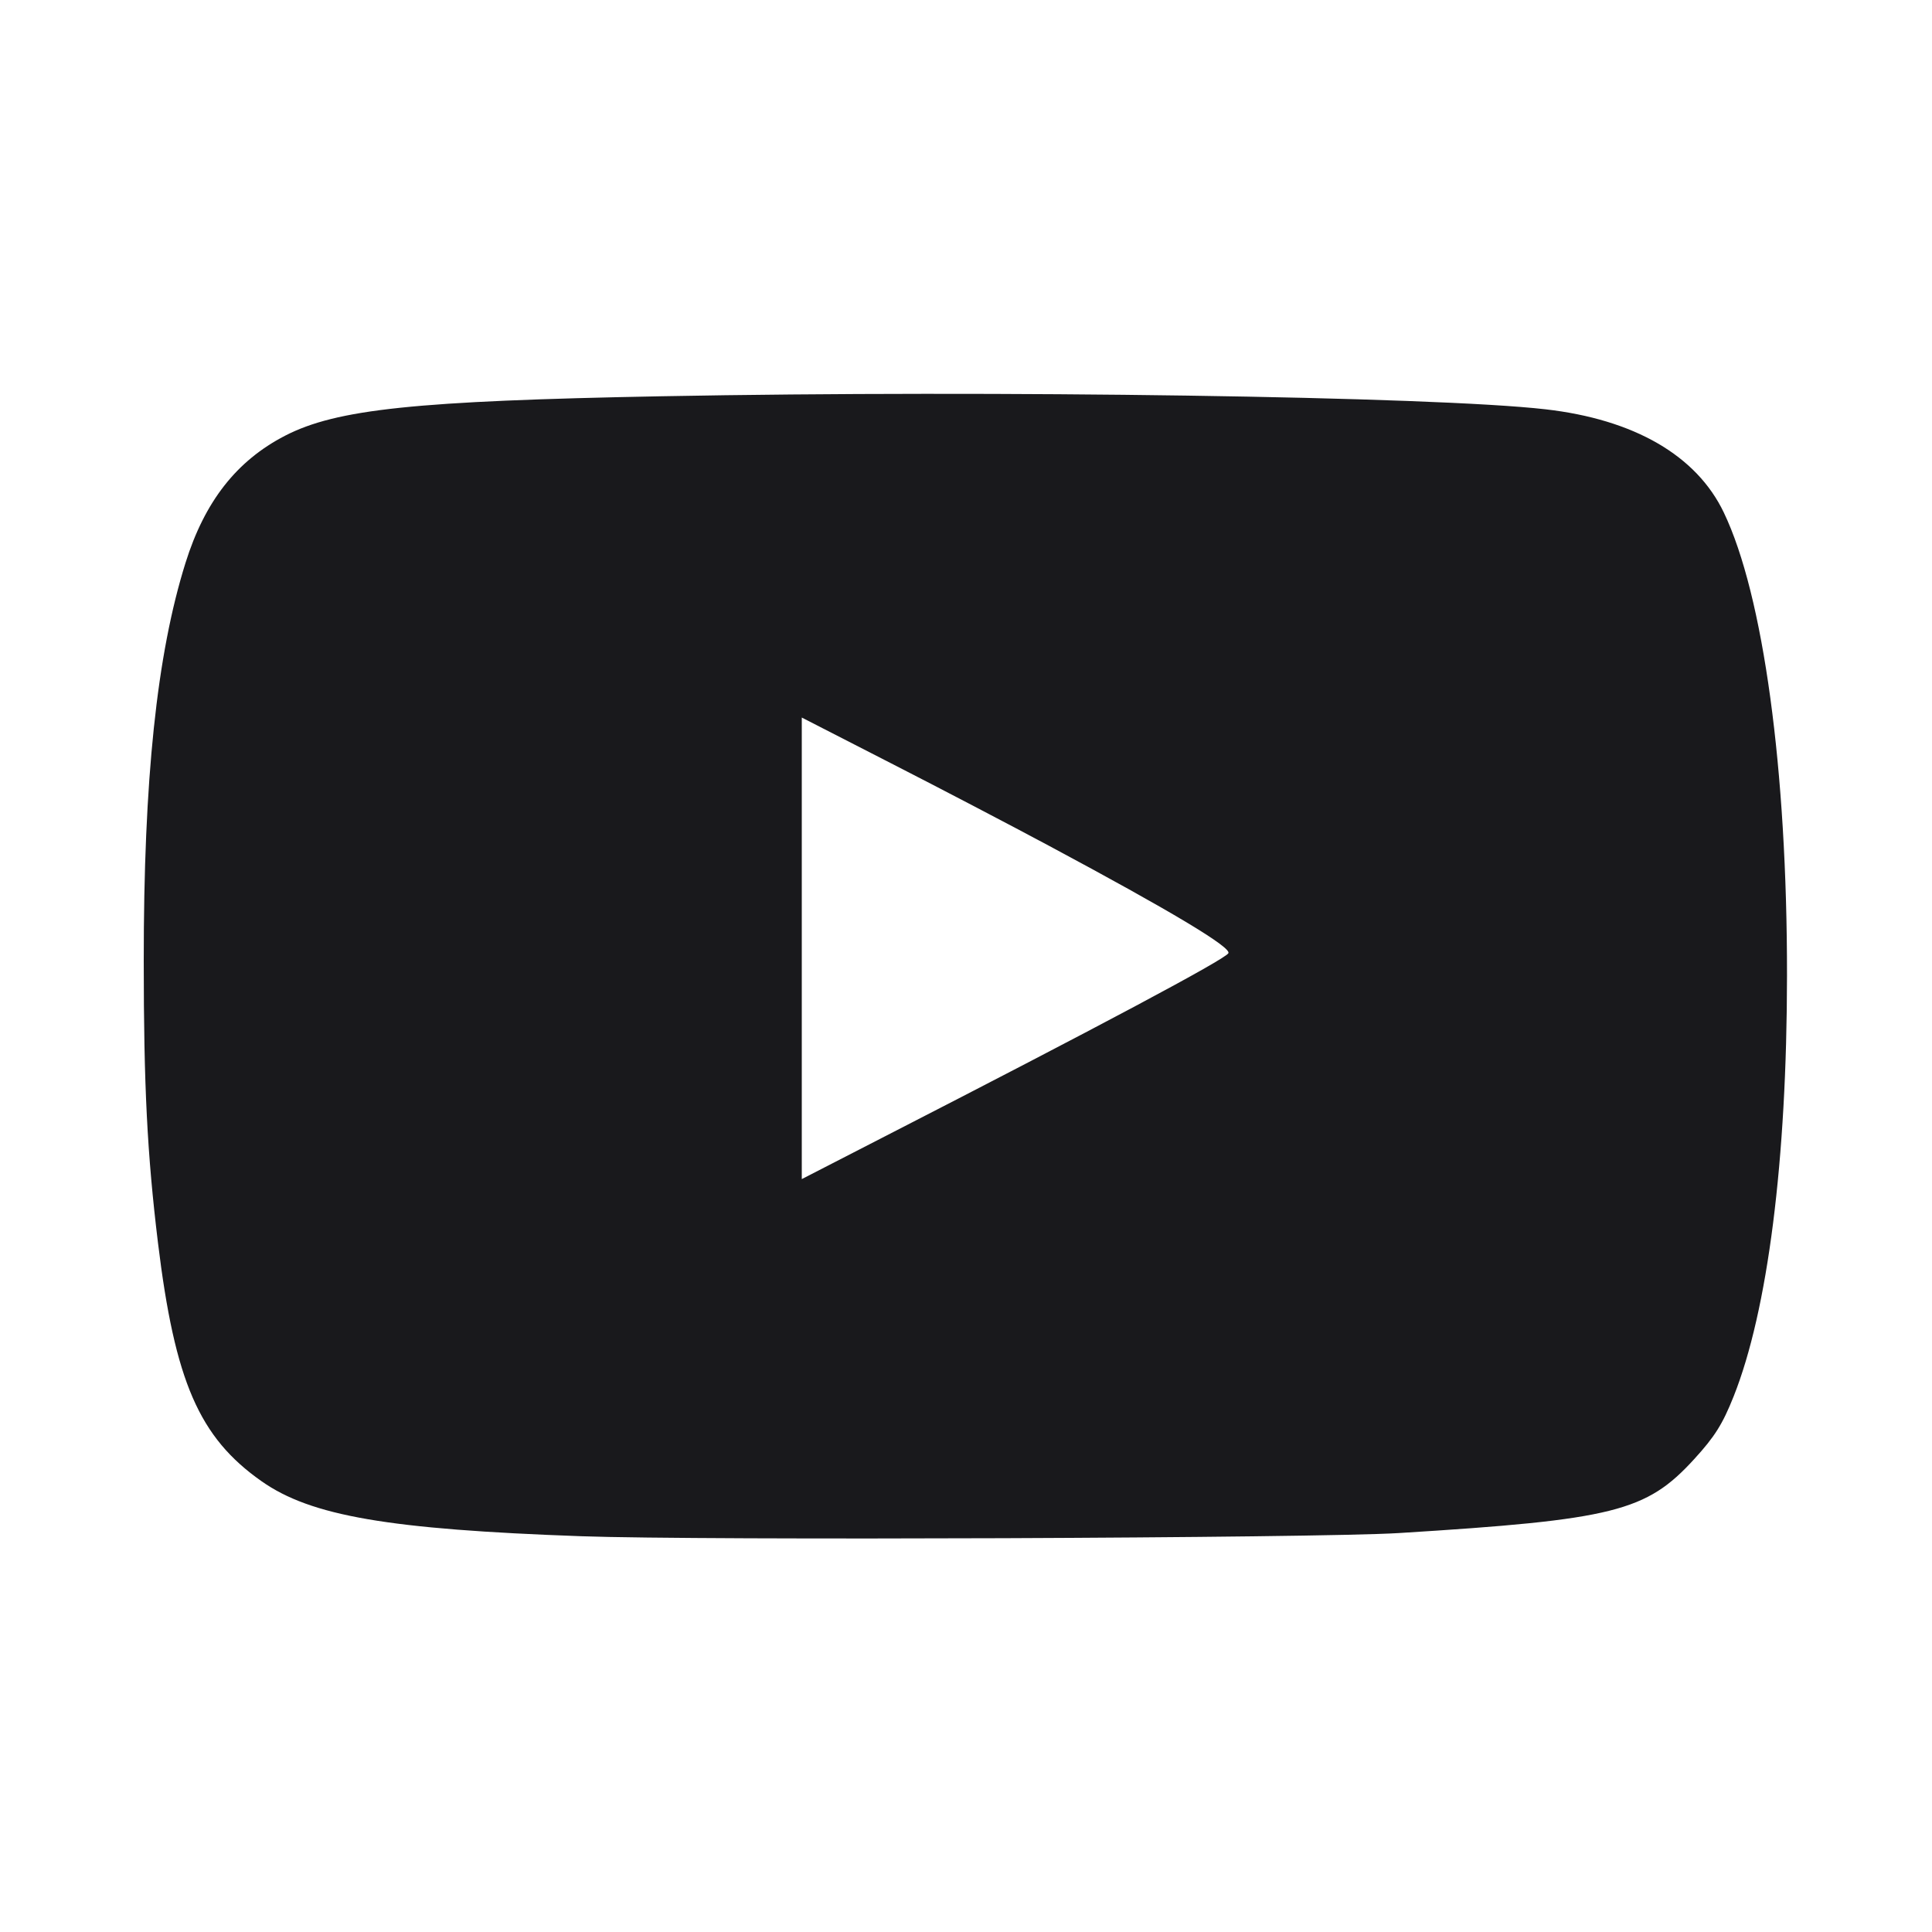
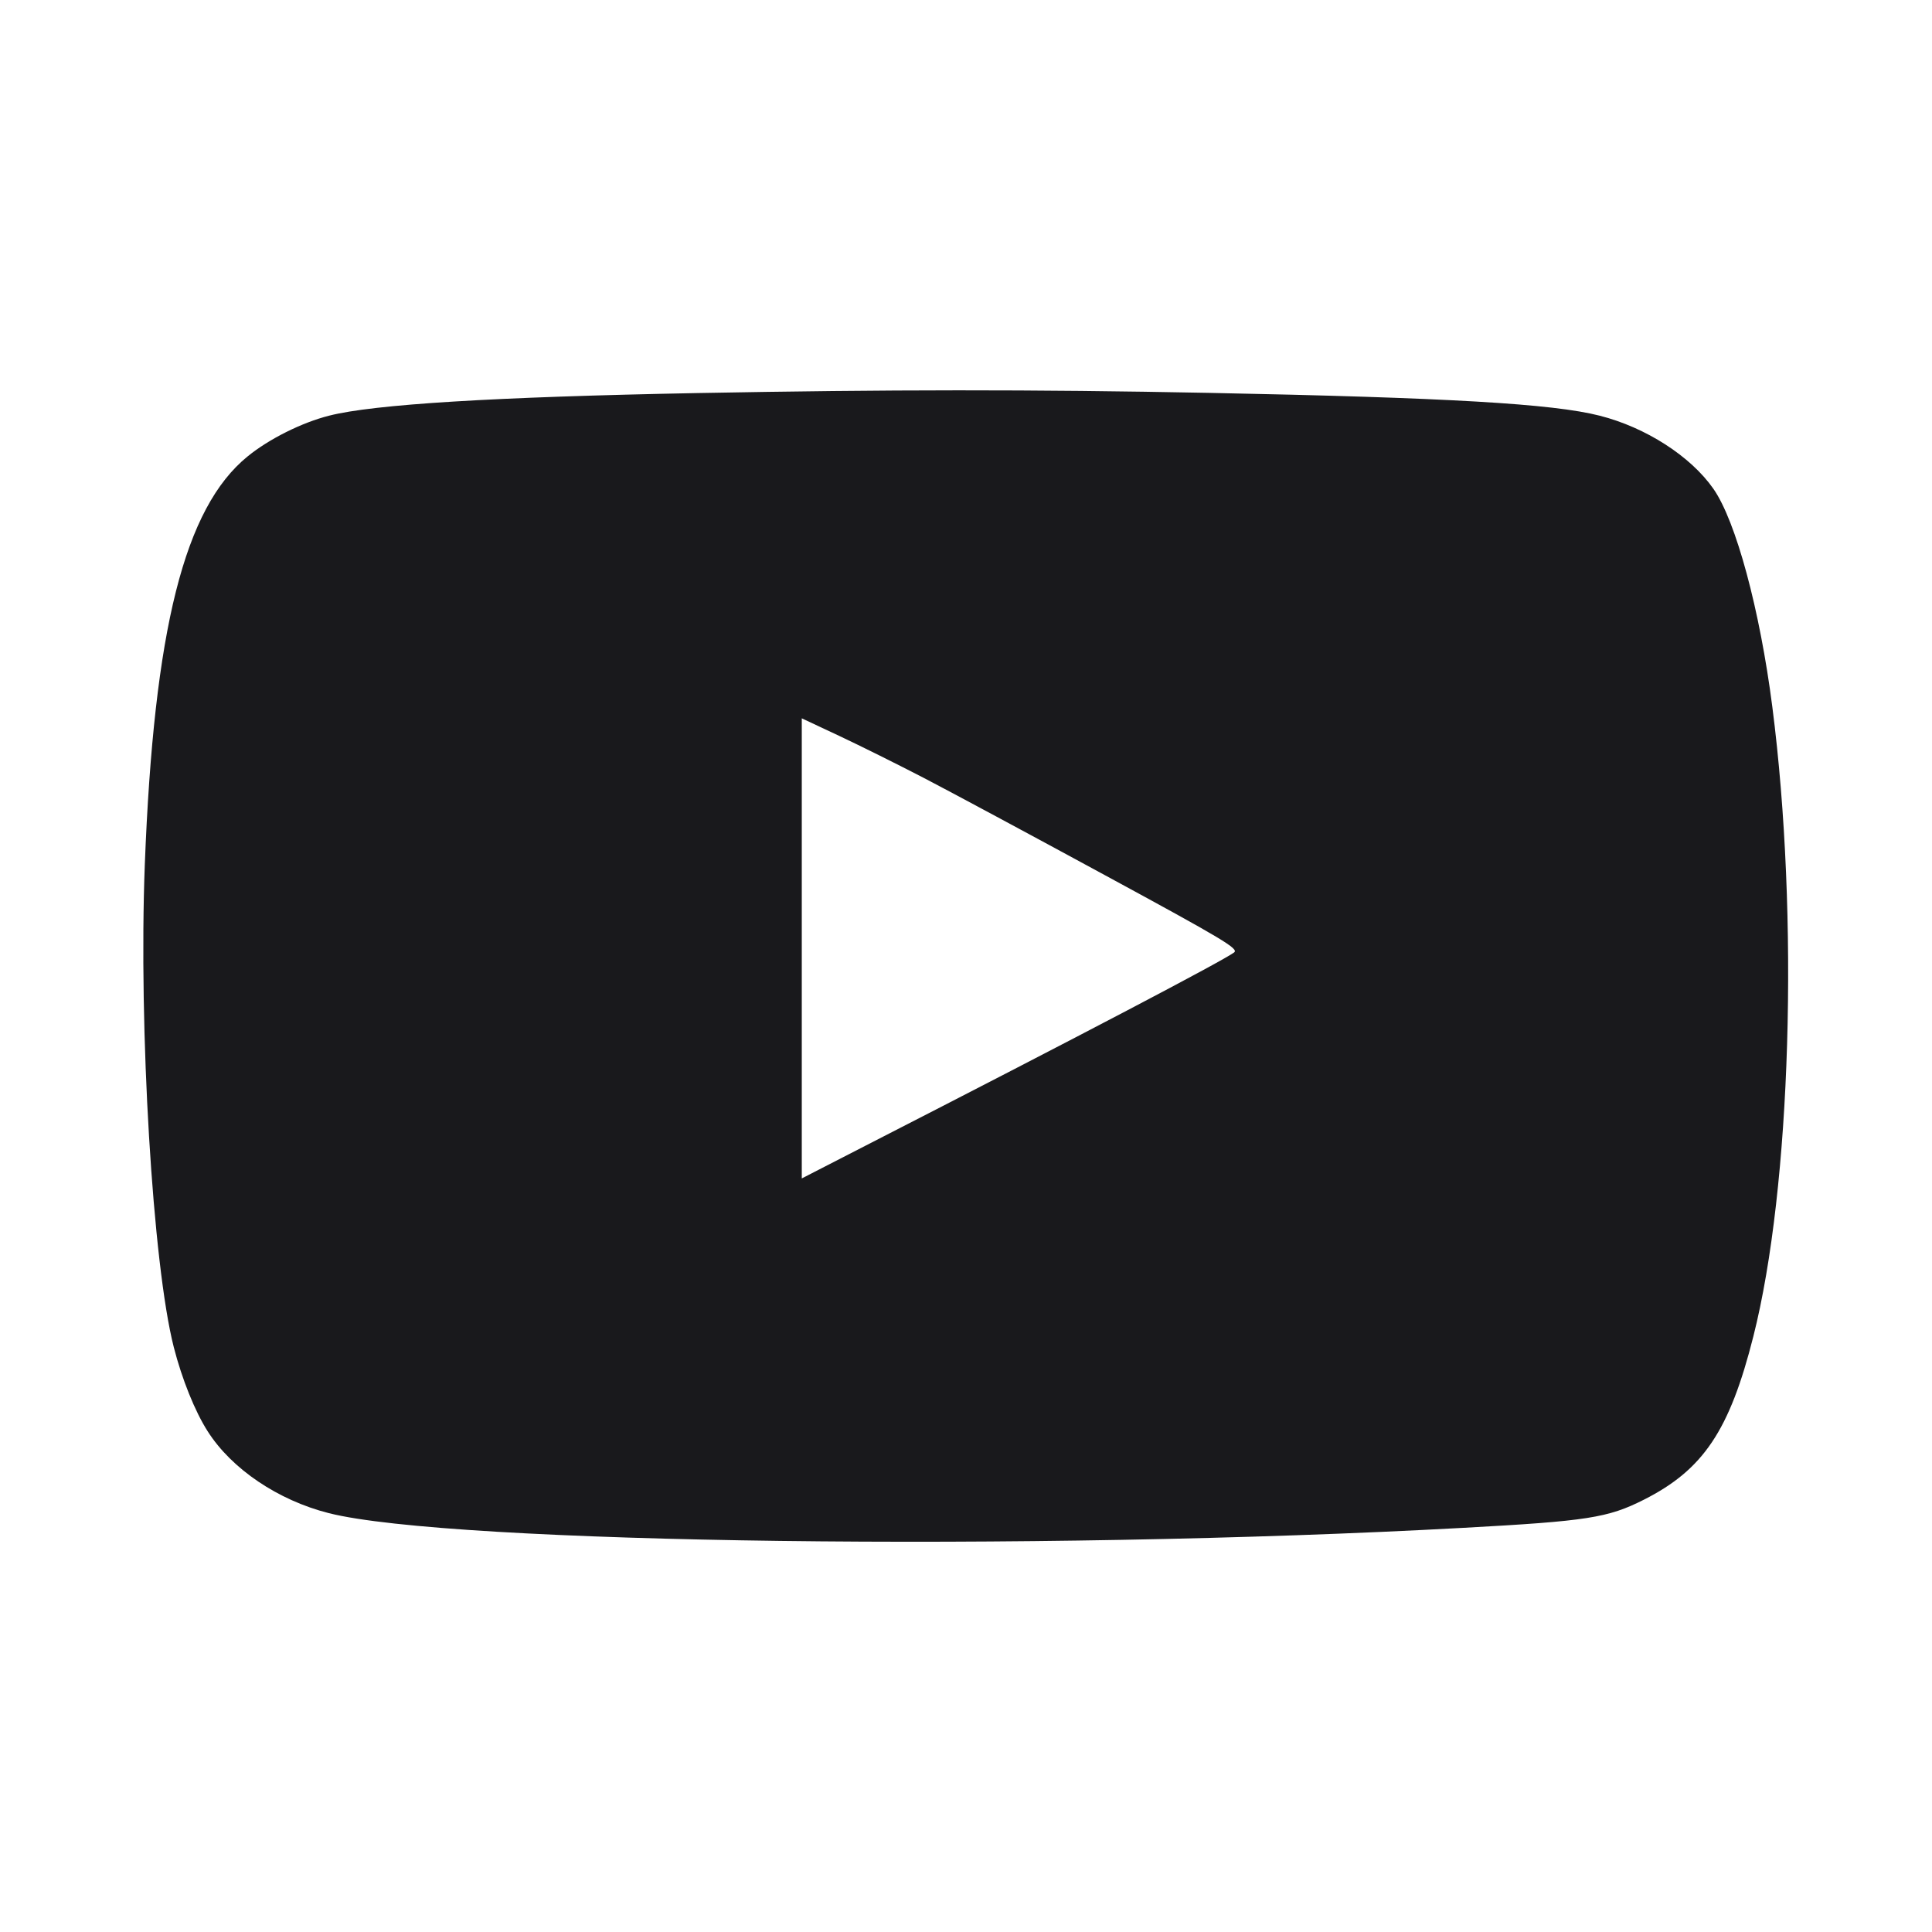
<svg xmlns="http://www.w3.org/2000/svg" width="20" height="20" viewBox="0 0 20 20" fill="none">
-   <path d="M6.850 4.102 C 4.298 4.150,3.485 4.235,2.950 4.511 C 2.449 4.770,2.119 5.191,1.920 5.828 C 1.623 6.776,1.487 8.067,1.488 9.950 C 1.488 11.240,1.524 11.949,1.635 12.863 C 1.810 14.301,2.061 14.880,2.708 15.334 C 3.220 15.694,4.025 15.832,6.017 15.903 C 7.261 15.948,13.635 15.923,14.483 15.870 C 16.708 15.732,17.042 15.648,17.538 15.105 C 17.751 14.872,17.832 14.743,17.946 14.457 C 18.300 13.568,18.498 12.012,18.499 10.100 C 18.501 7.967,18.254 6.160,17.845 5.306 C 17.563 4.716,16.918 4.342,15.998 4.237 C 14.843 4.104,10.301 4.037,6.850 4.102 M10.858 8.755 C 12.127 9.434,12.752 9.809,12.716 9.868 C 12.675 9.935,11.386 10.622,9.158 11.765 L 8.300 12.206 8.300 9.817 L 8.300 7.428 9.225 7.902 C 9.734 8.162,10.468 8.546,10.858 8.755 " fill="#19191C" stroke="none" fill-rule="evenodd" />
+   <path d="M7.215 4.069 C 5.119 4.109,3.868 4.185,3.407 4.303 C 3.125 4.374,2.783 4.545,2.563 4.725 C 1.909 5.256,1.593 6.513,1.499 8.951 C 1.434 10.651,1.581 13.093,1.799 13.946 C 1.883 14.275,2.018 14.611,2.150 14.817 C 2.398 15.207,2.879 15.531,3.404 15.664 C 4.666 15.983,10.685 16.061,15.150 15.816 C 16.432 15.746,16.645 15.713,17.017 15.525 C 17.633 15.214,17.905 14.808,18.151 13.833 C 18.541 12.291,18.626 9.486,18.347 7.317 C 18.218 6.311,17.970 5.393,17.737 5.060 C 17.502 4.723,17.037 4.424,16.559 4.303 C 16.075 4.179,14.981 4.116,12.517 4.067 C 10.679 4.031,9.188 4.032,7.215 4.069 M9.567 8.055 C 9.833 8.193,10.676 8.646,11.442 9.062 C 12.666 9.726,12.827 9.822,12.775 9.860 C 12.655 9.949,11.222 10.701,8.958 11.861 L 8.300 12.199 8.300 9.817 L 8.300 7.436 8.692 7.620 C 8.907 7.721,9.301 7.917,9.567 8.055 " fill="#19191C" stroke="none" fill-rule="evenodd" />
</svg>
